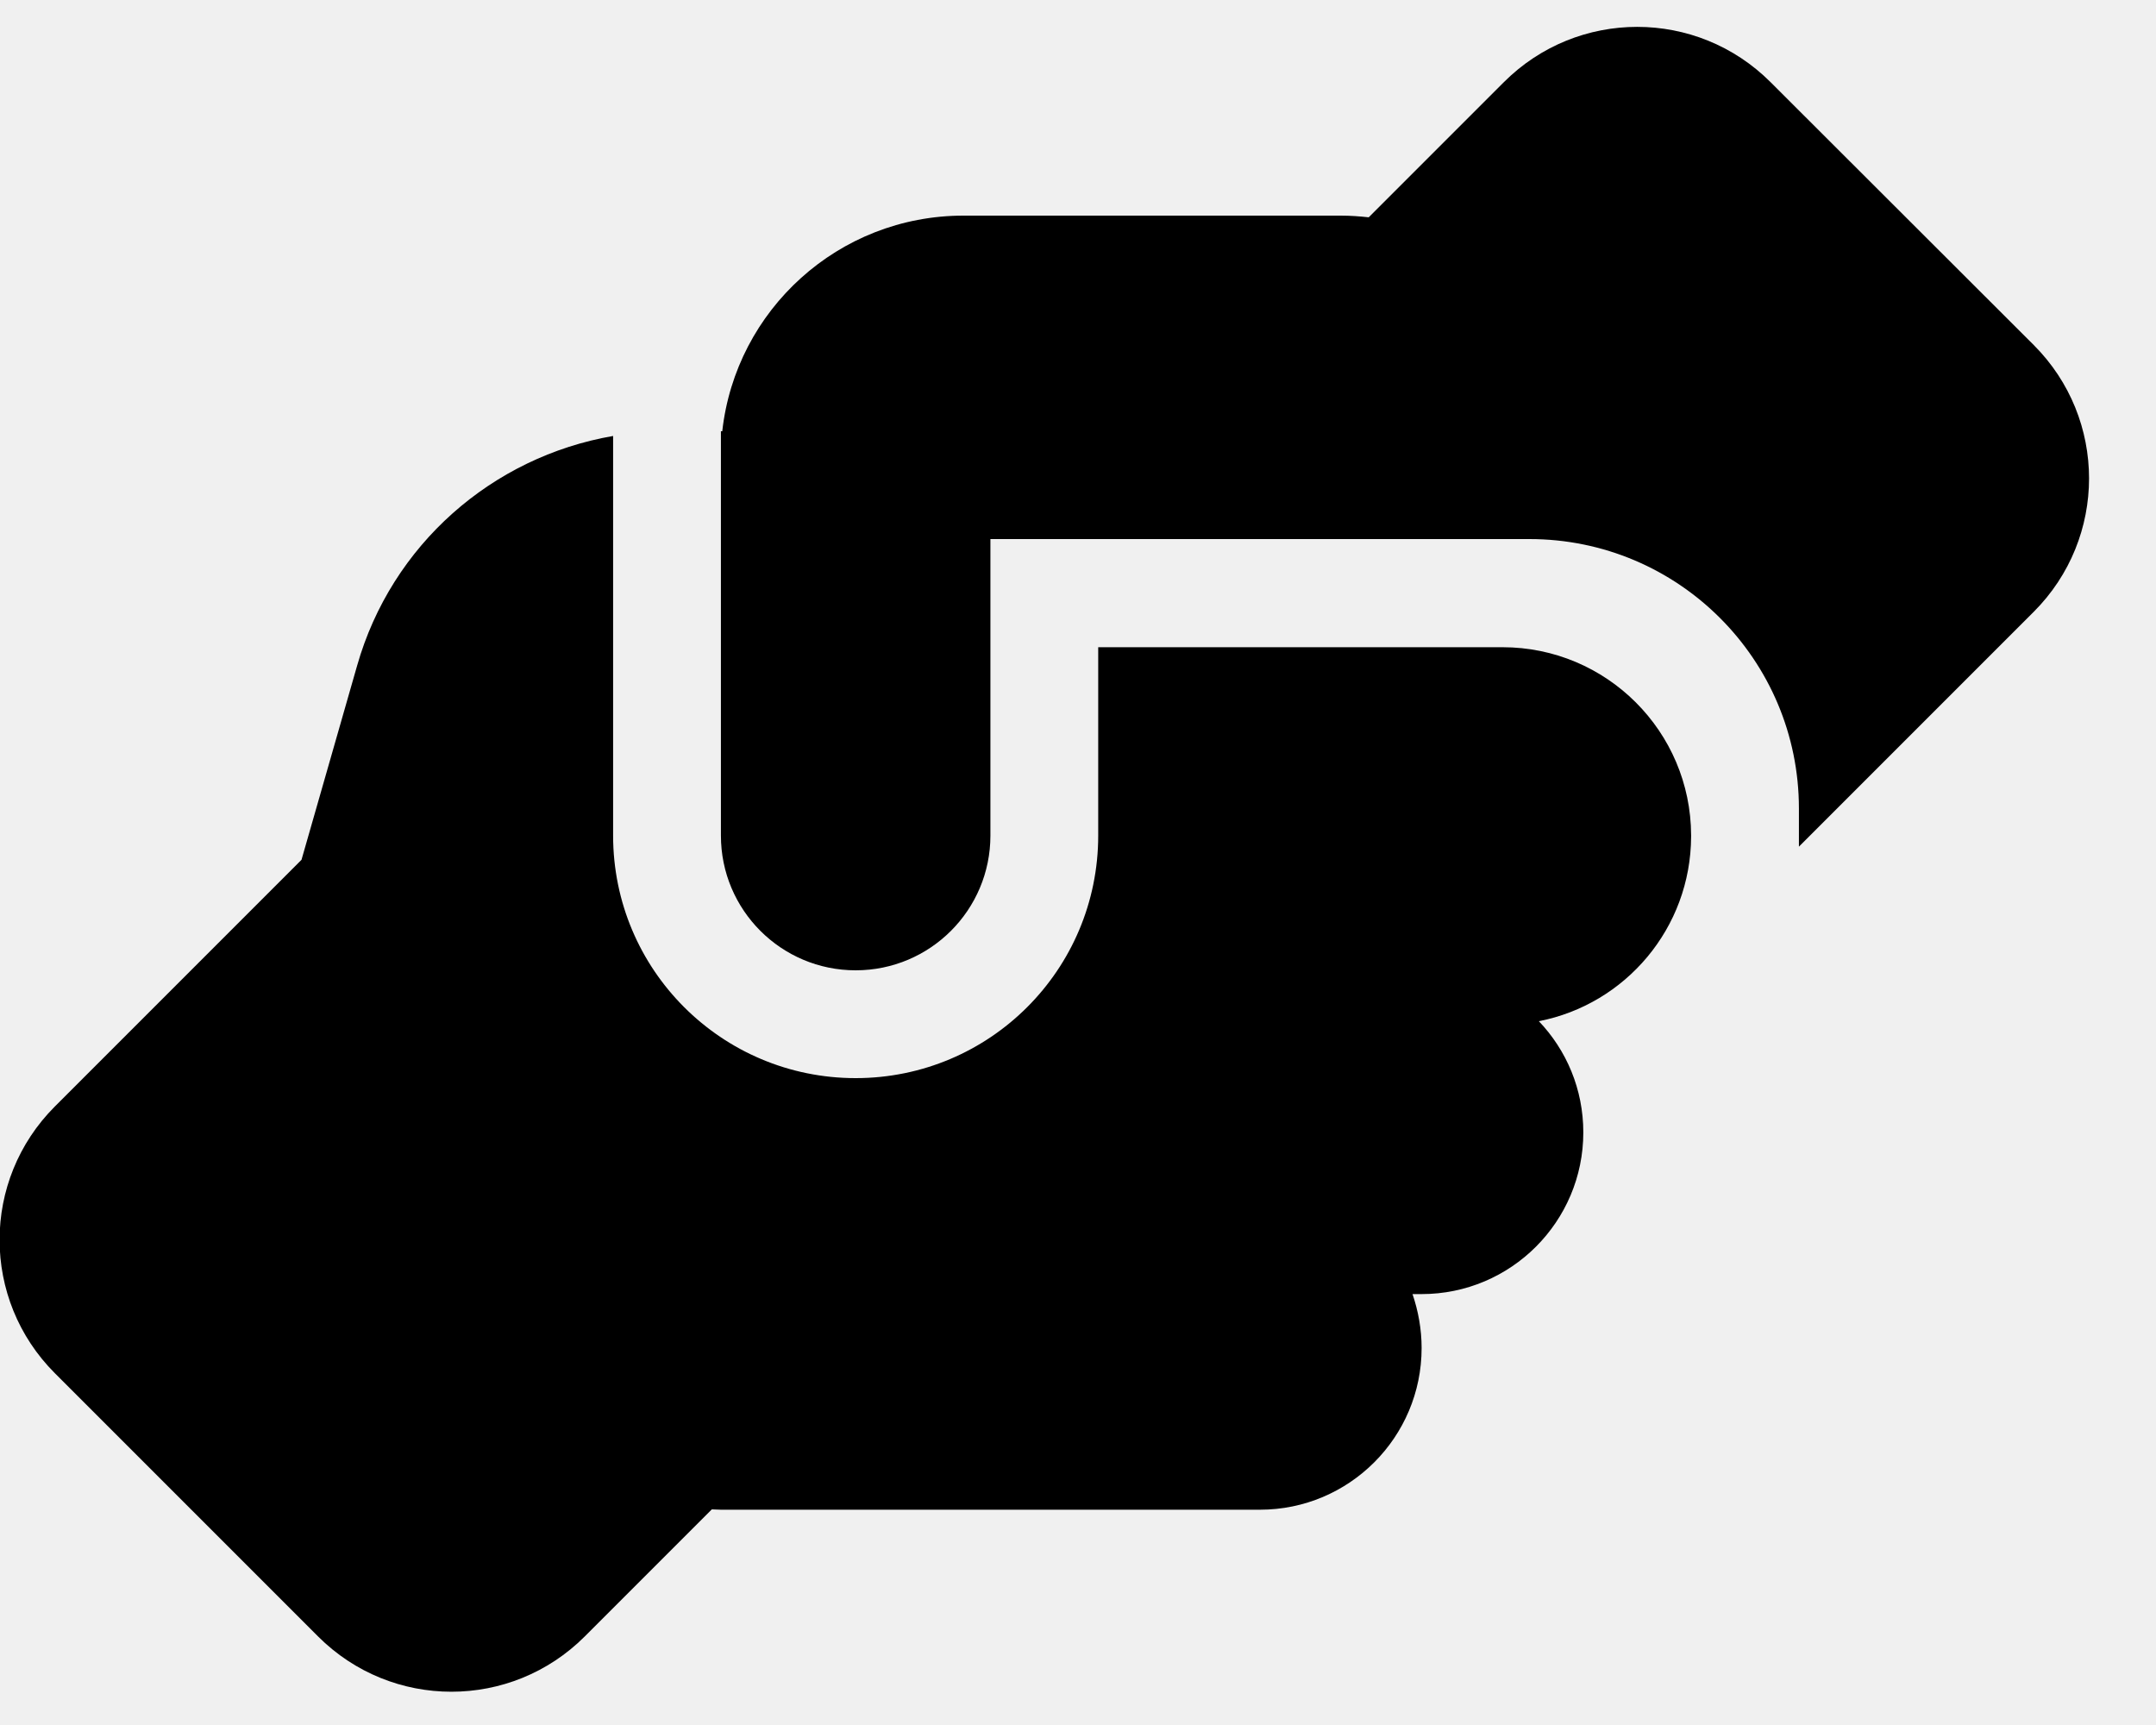
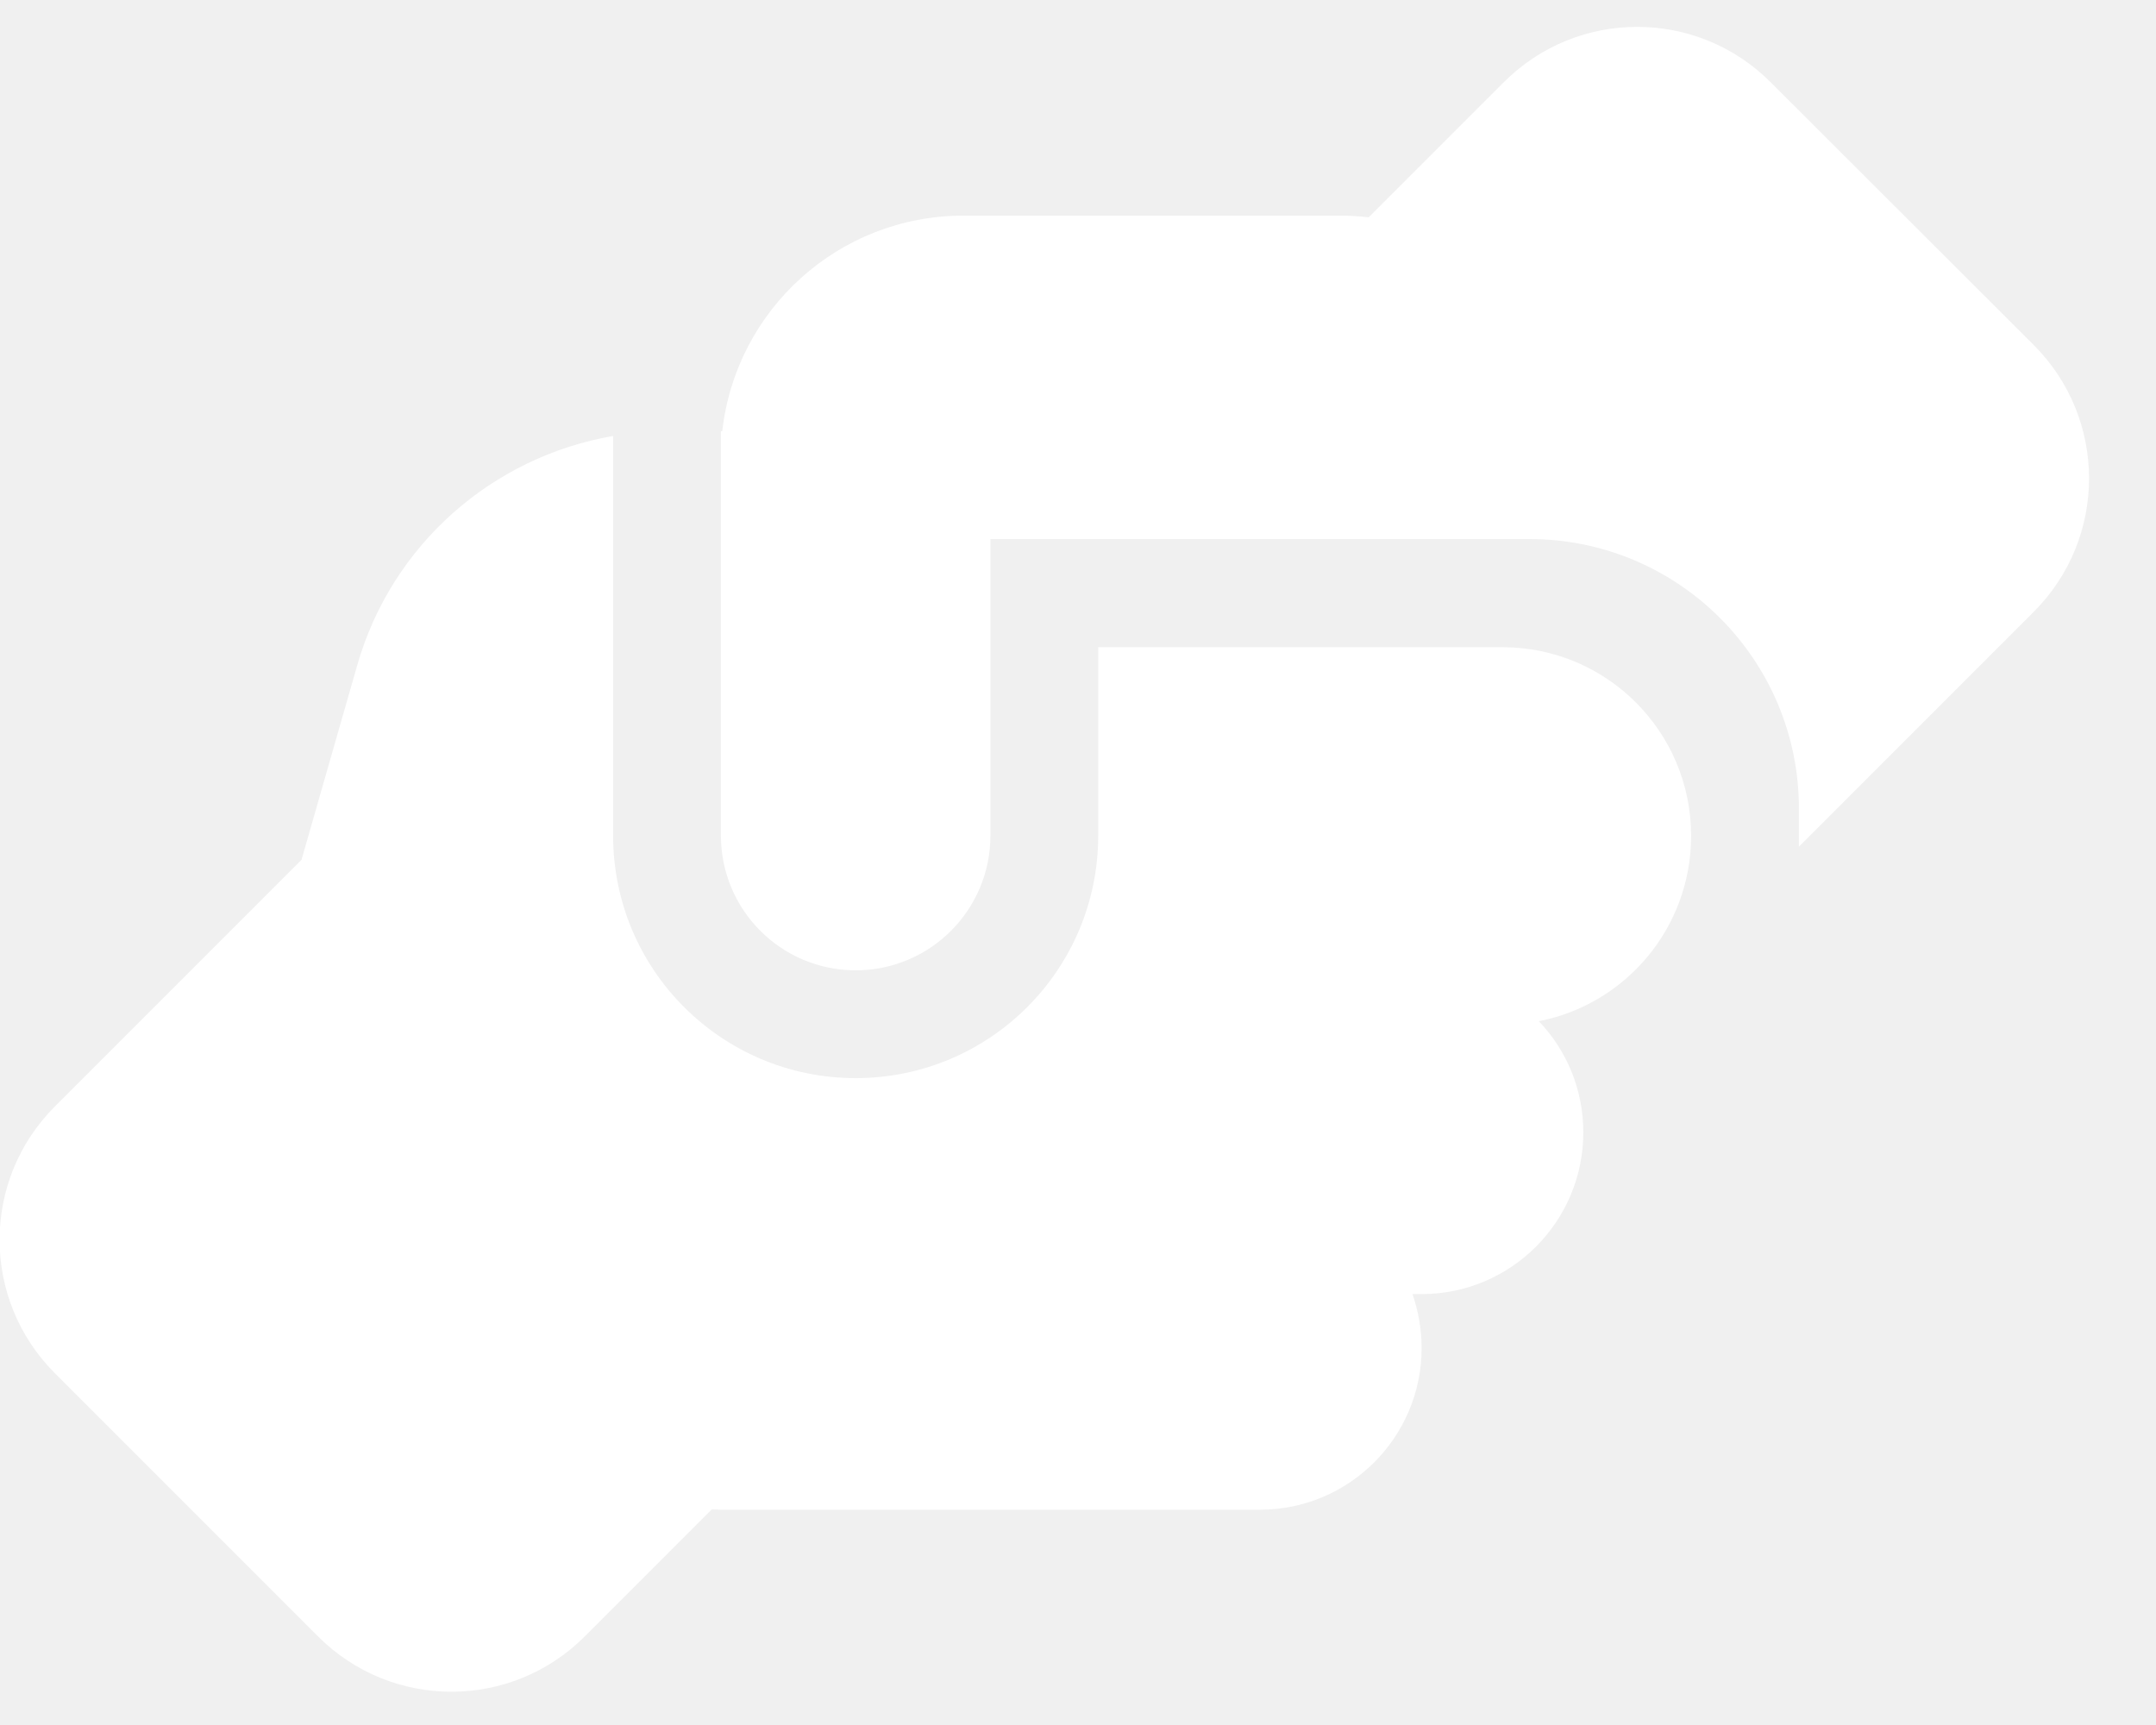
- <svg xmlns="http://www.w3.org/2000/svg" viewBox="0 0 640 512">
+ <svg xmlns="http://www.w3.org/2000/svg" viewBox="0 0 640 512" fill="#ffffff ">
  <path d="M534 248v3.3l69.7-69.7c21.9-21.9 21.9-57.3 0-79.2L525.6 24.4c-21.9-21.9-57.3-21.9-79.2 0L406.3 64.5c-2.7-.3-5.5-.5-8.3-.5H286c-37.1 0-67.6 28-71.6 64H214V248c0 22.1 17.9 40 40 40s40-17.9 40-40V176c0 0 0-.1 0-.1V160l16 0 136 0c0 0 0 0 .1 0H454c44.2 0 80 35.8 80 80v8zM326 192v56c0 39.8-32.2 72-72 72s-72-32.2-72-72V129.4c-35.9 6.2-65.8 32.3-76 68.2L89.5 255.2 16.3 328.4c-21.9 21.9-21.9 57.3 0 79.2l78.1 78.1c21.9 21.9 57.3 21.9 79.2 0l37.7-37.7c.9 0 1.8 .1 2.7 .1H374c26.5 0 48-21.5 48-48c0-5.6-1-11-2.7-16H422c26.5 0 48-21.5 48-48c0-12.8-5-24.4-13.2-33c25.7-5 45.1-27.6 45.2-54.8v-.4c-.1-30.8-25.1-55.8-56-55.8c0 0 0 0 0 0l-120 0z" />
</svg>
